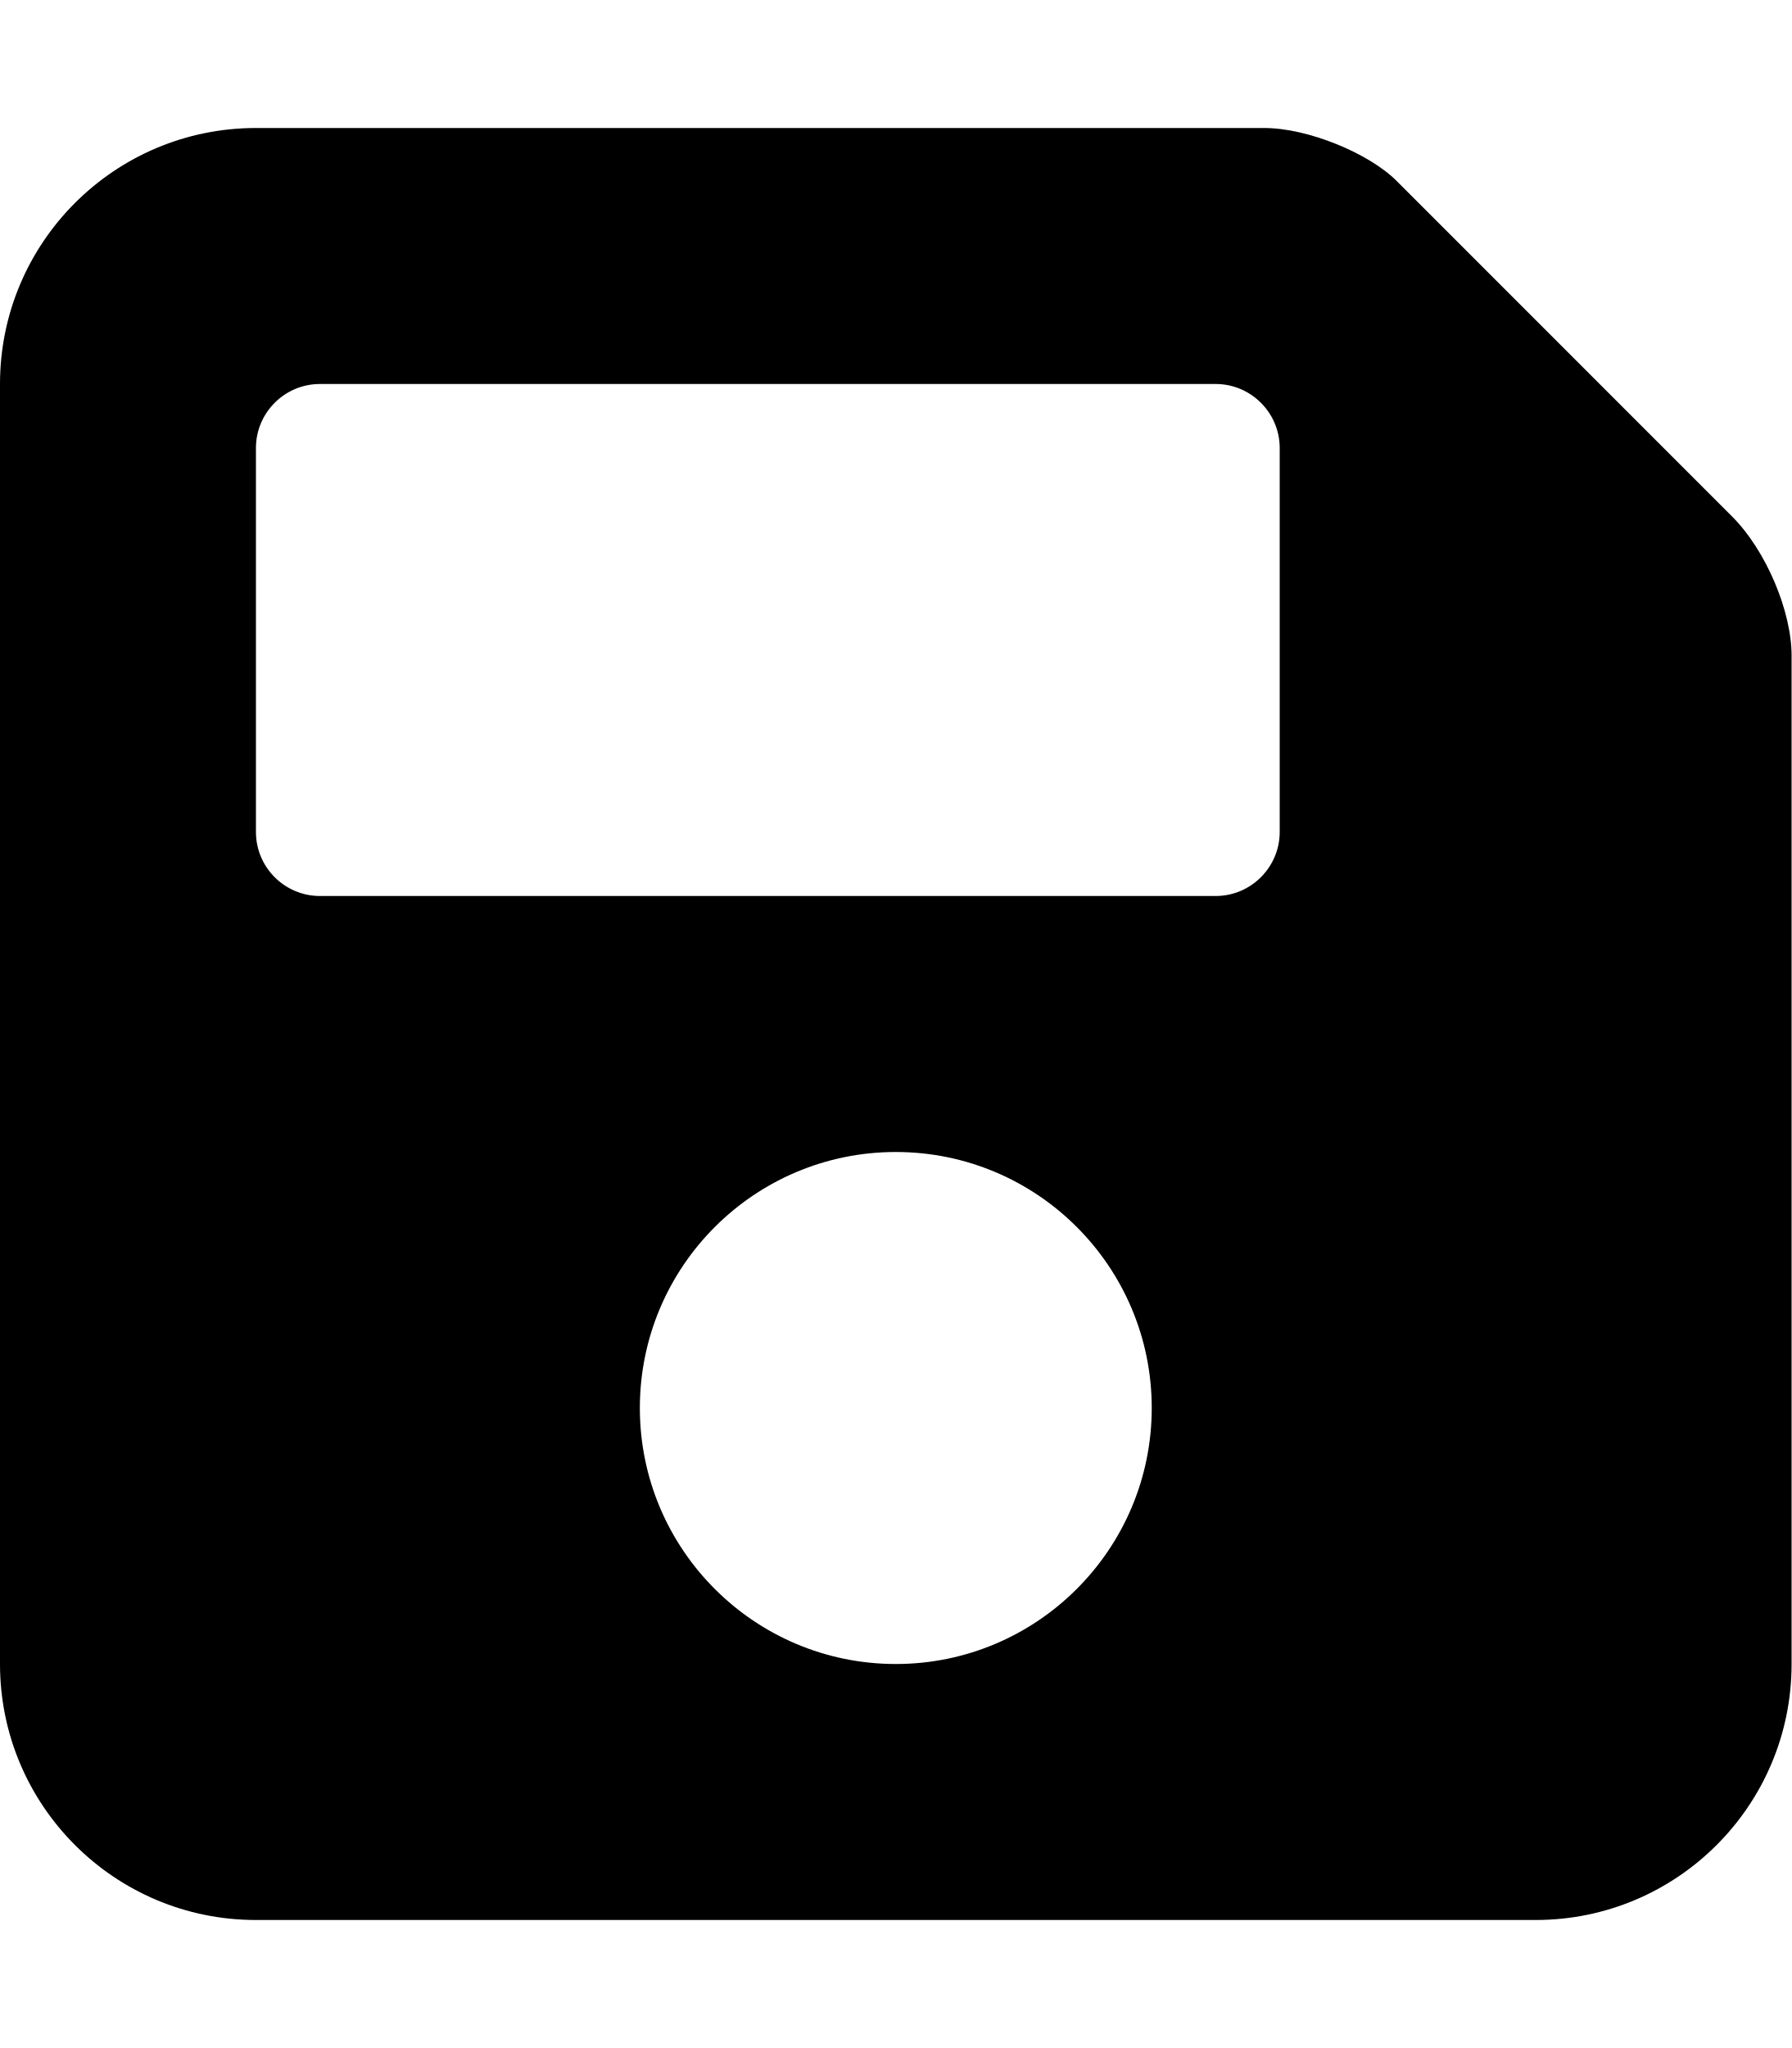
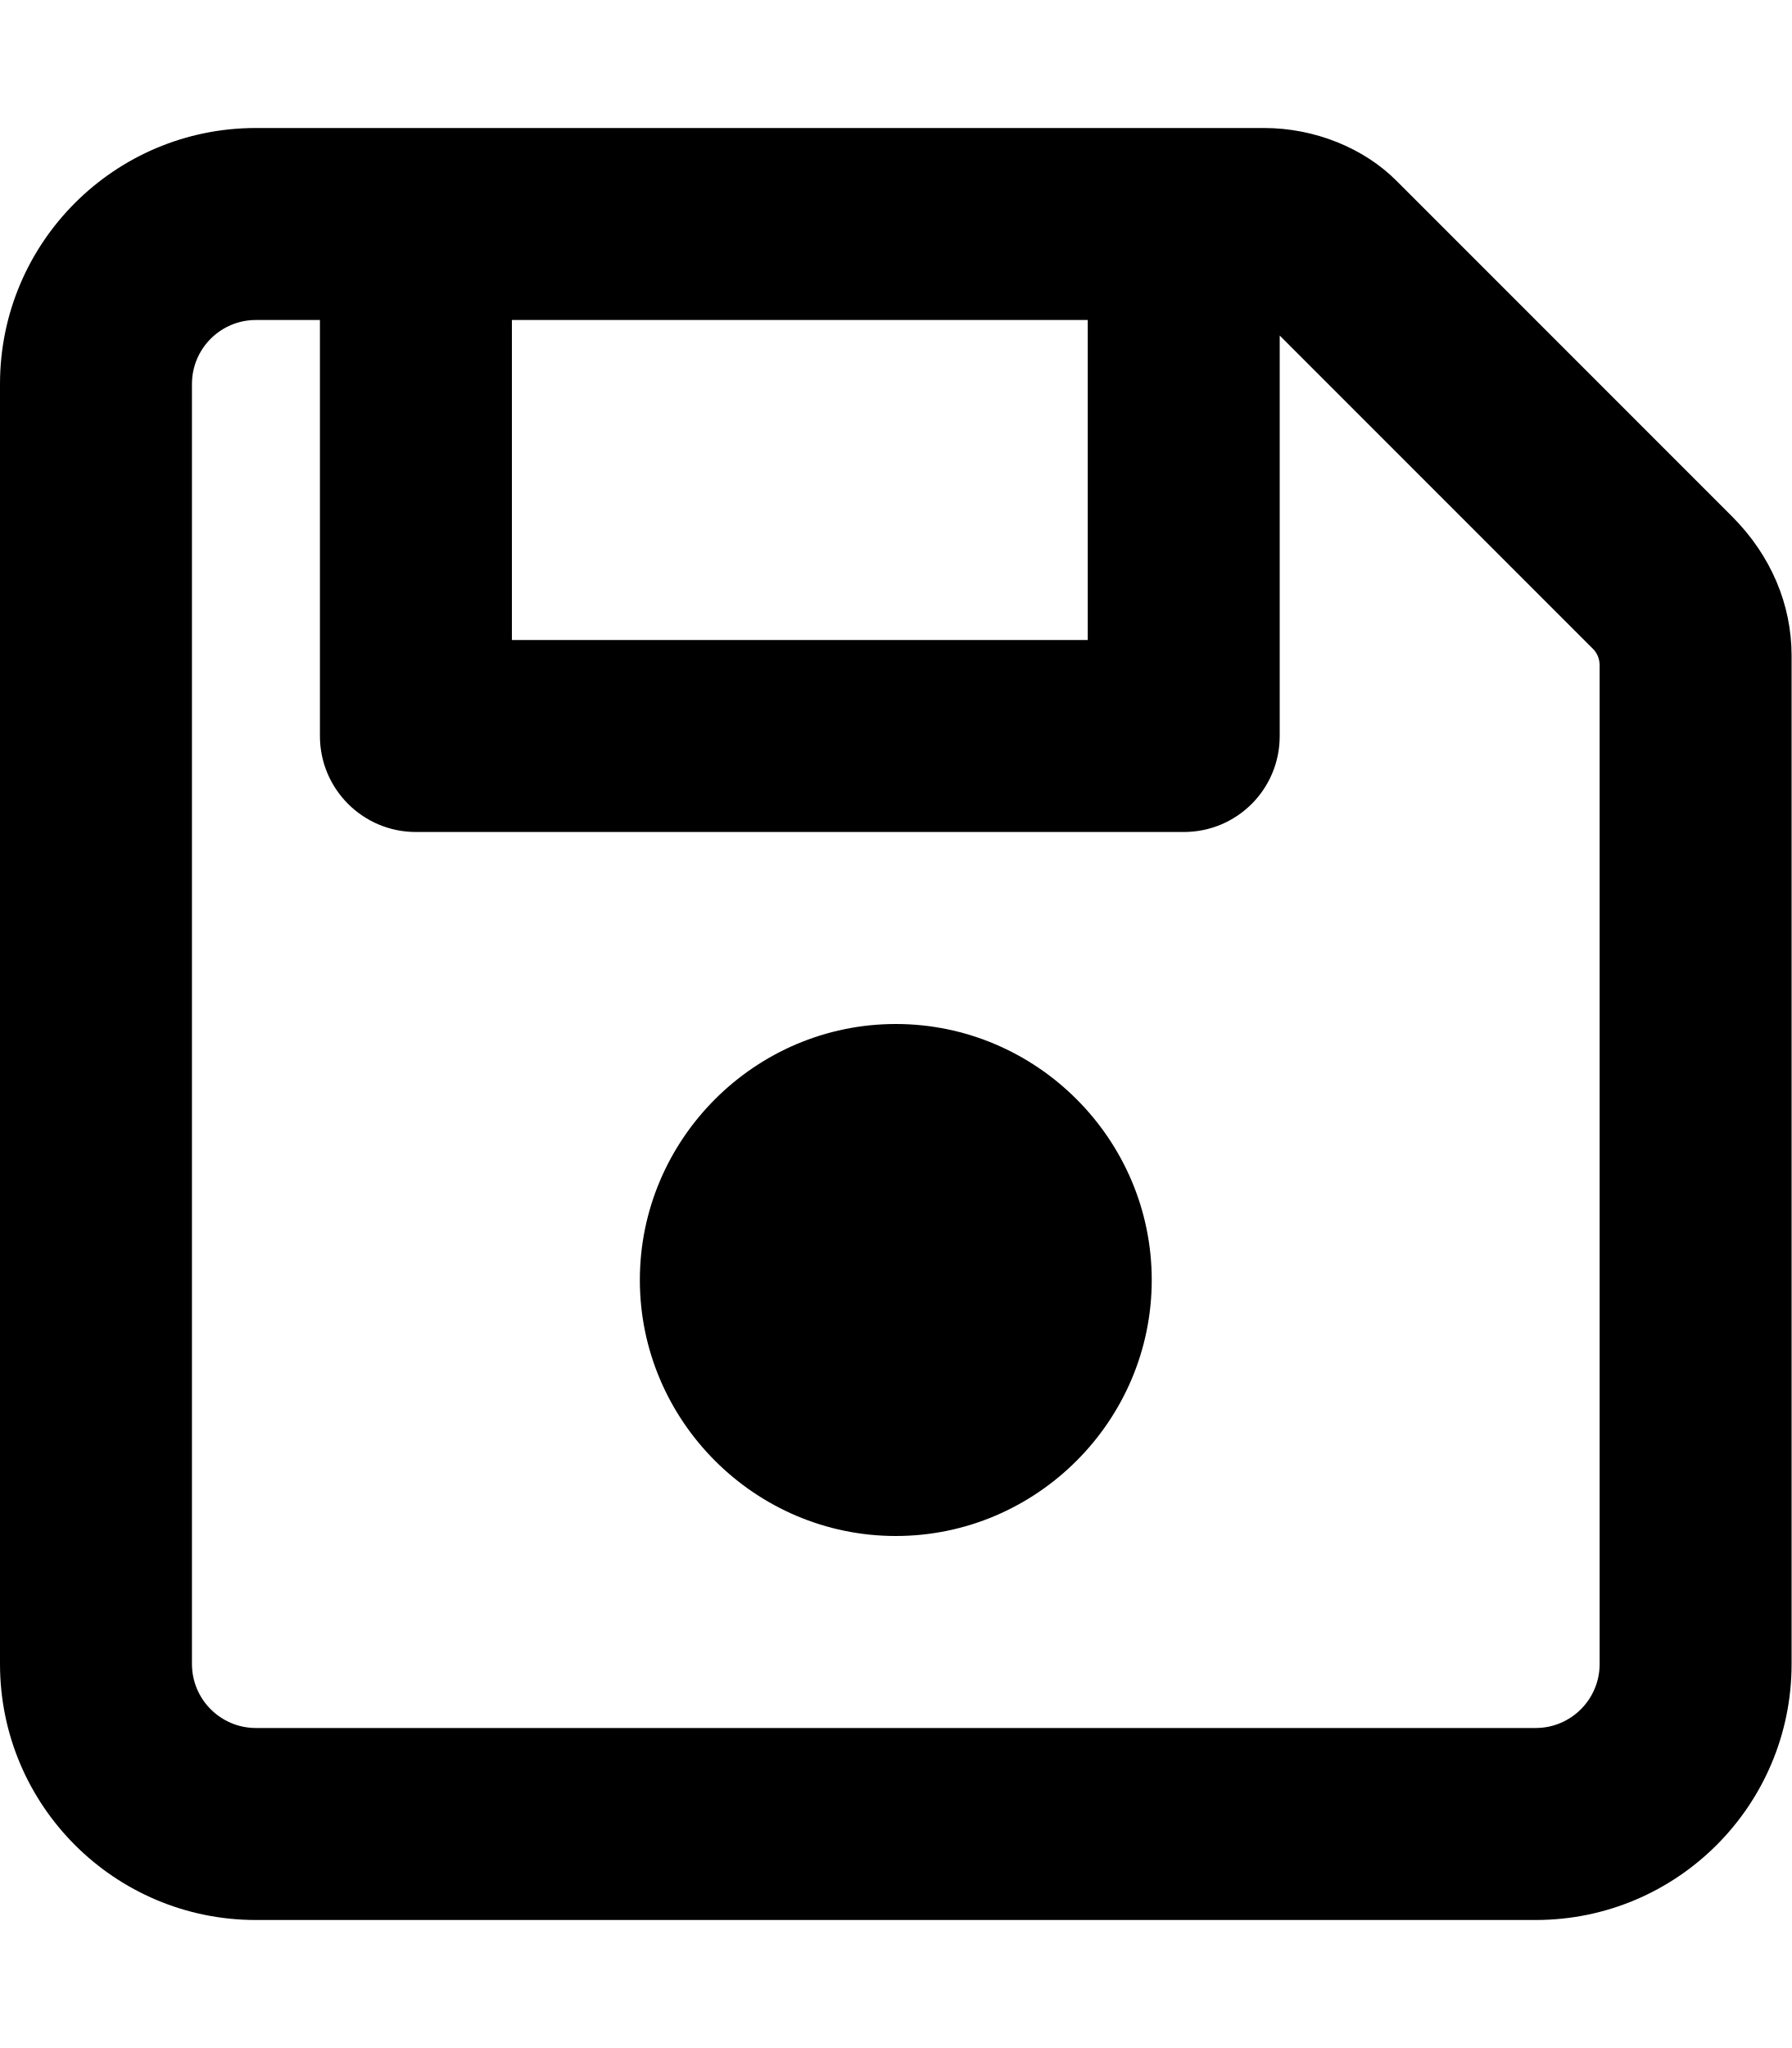
<svg xmlns="http://www.w3.org/2000/svg" viewBox="0 0 448 512">
-   <path d="M433.1 129.1l-83.9-83.9C342.3 38.32 327.1 32 316.1 32H64C28.65 32 0 60.65 0 96v320c0 35.35 28.65 64 64 64h320c35.35 0 64-28.65 64-64V163.9C448 152.9 441.7 137.7 433.1 129.1zM224 416c-35.34 0-64-28.66-64-64s28.66-64 64-64s64 28.66 64 64S259.3 416 224 416zM320 208C320 216.8 312.8 224 304 224h-224C71.16 224 64 216.8 64 208v-96C64 103.2 71.16 96 80 96h224C312.8 96 320 103.2 320 112V208z" />
+   <path d="M224 256c-35.2 0-64 28.8-64 64c0 35.2 28.8 64 64 64c35.2 0 64-28.8 64-64C288 284.8 259.2 256 224 256zM433.1 129.1l-83.9-83.9C341.1 37.06 328.8 32 316.1 32H64C28.65 32 0 60.65 0 96v320c0 35.35 28.65 64 64 64h320c35.35 0 64-28.65 64-64V163.9C448 151.2 442.9 138.9 433.1 129.1zM128 80h144V160H128V80zM400 416c0 8.836-7.164 16-16 16H64c-8.836 0-16-7.164-16-16V96c0-8.838 7.164-16 16-16h16v104c0 13.25 10.75 24 24 24h192C309.3 208 320 197.3 320 184V83.88l78.25 78.25C399.4 163.2 400 164.8 400 166.3V416z" />
</svg>
